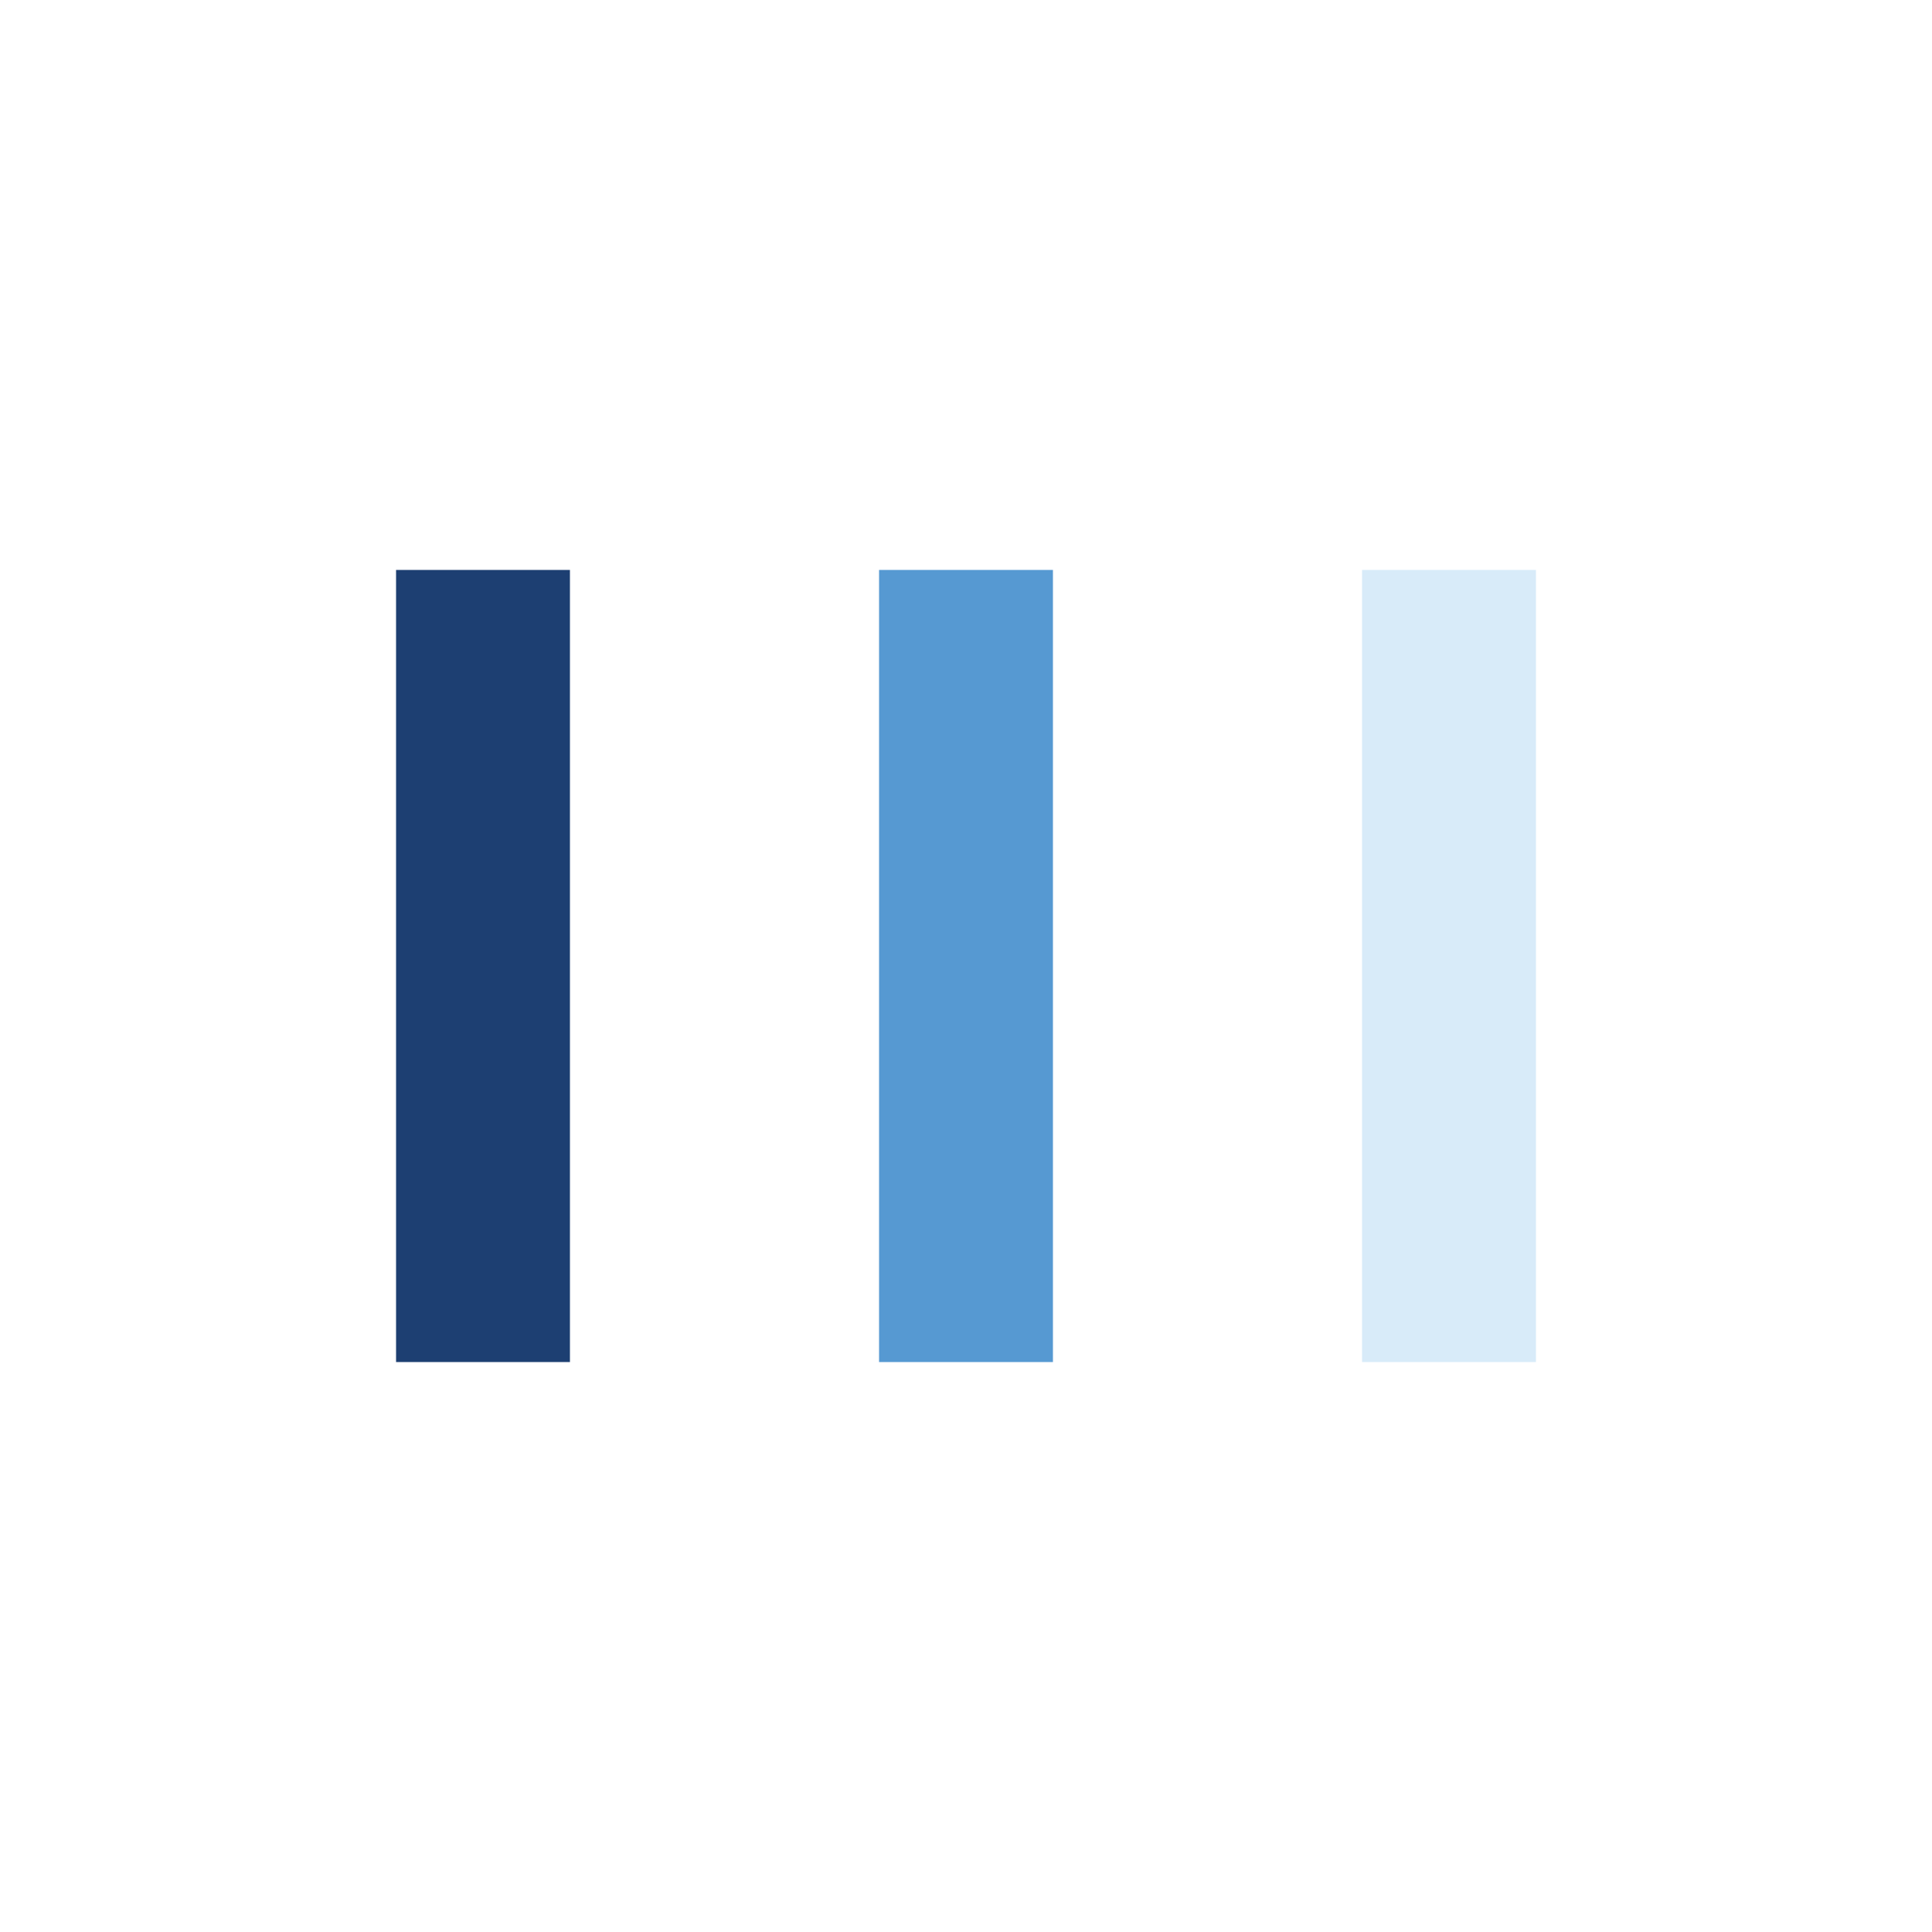
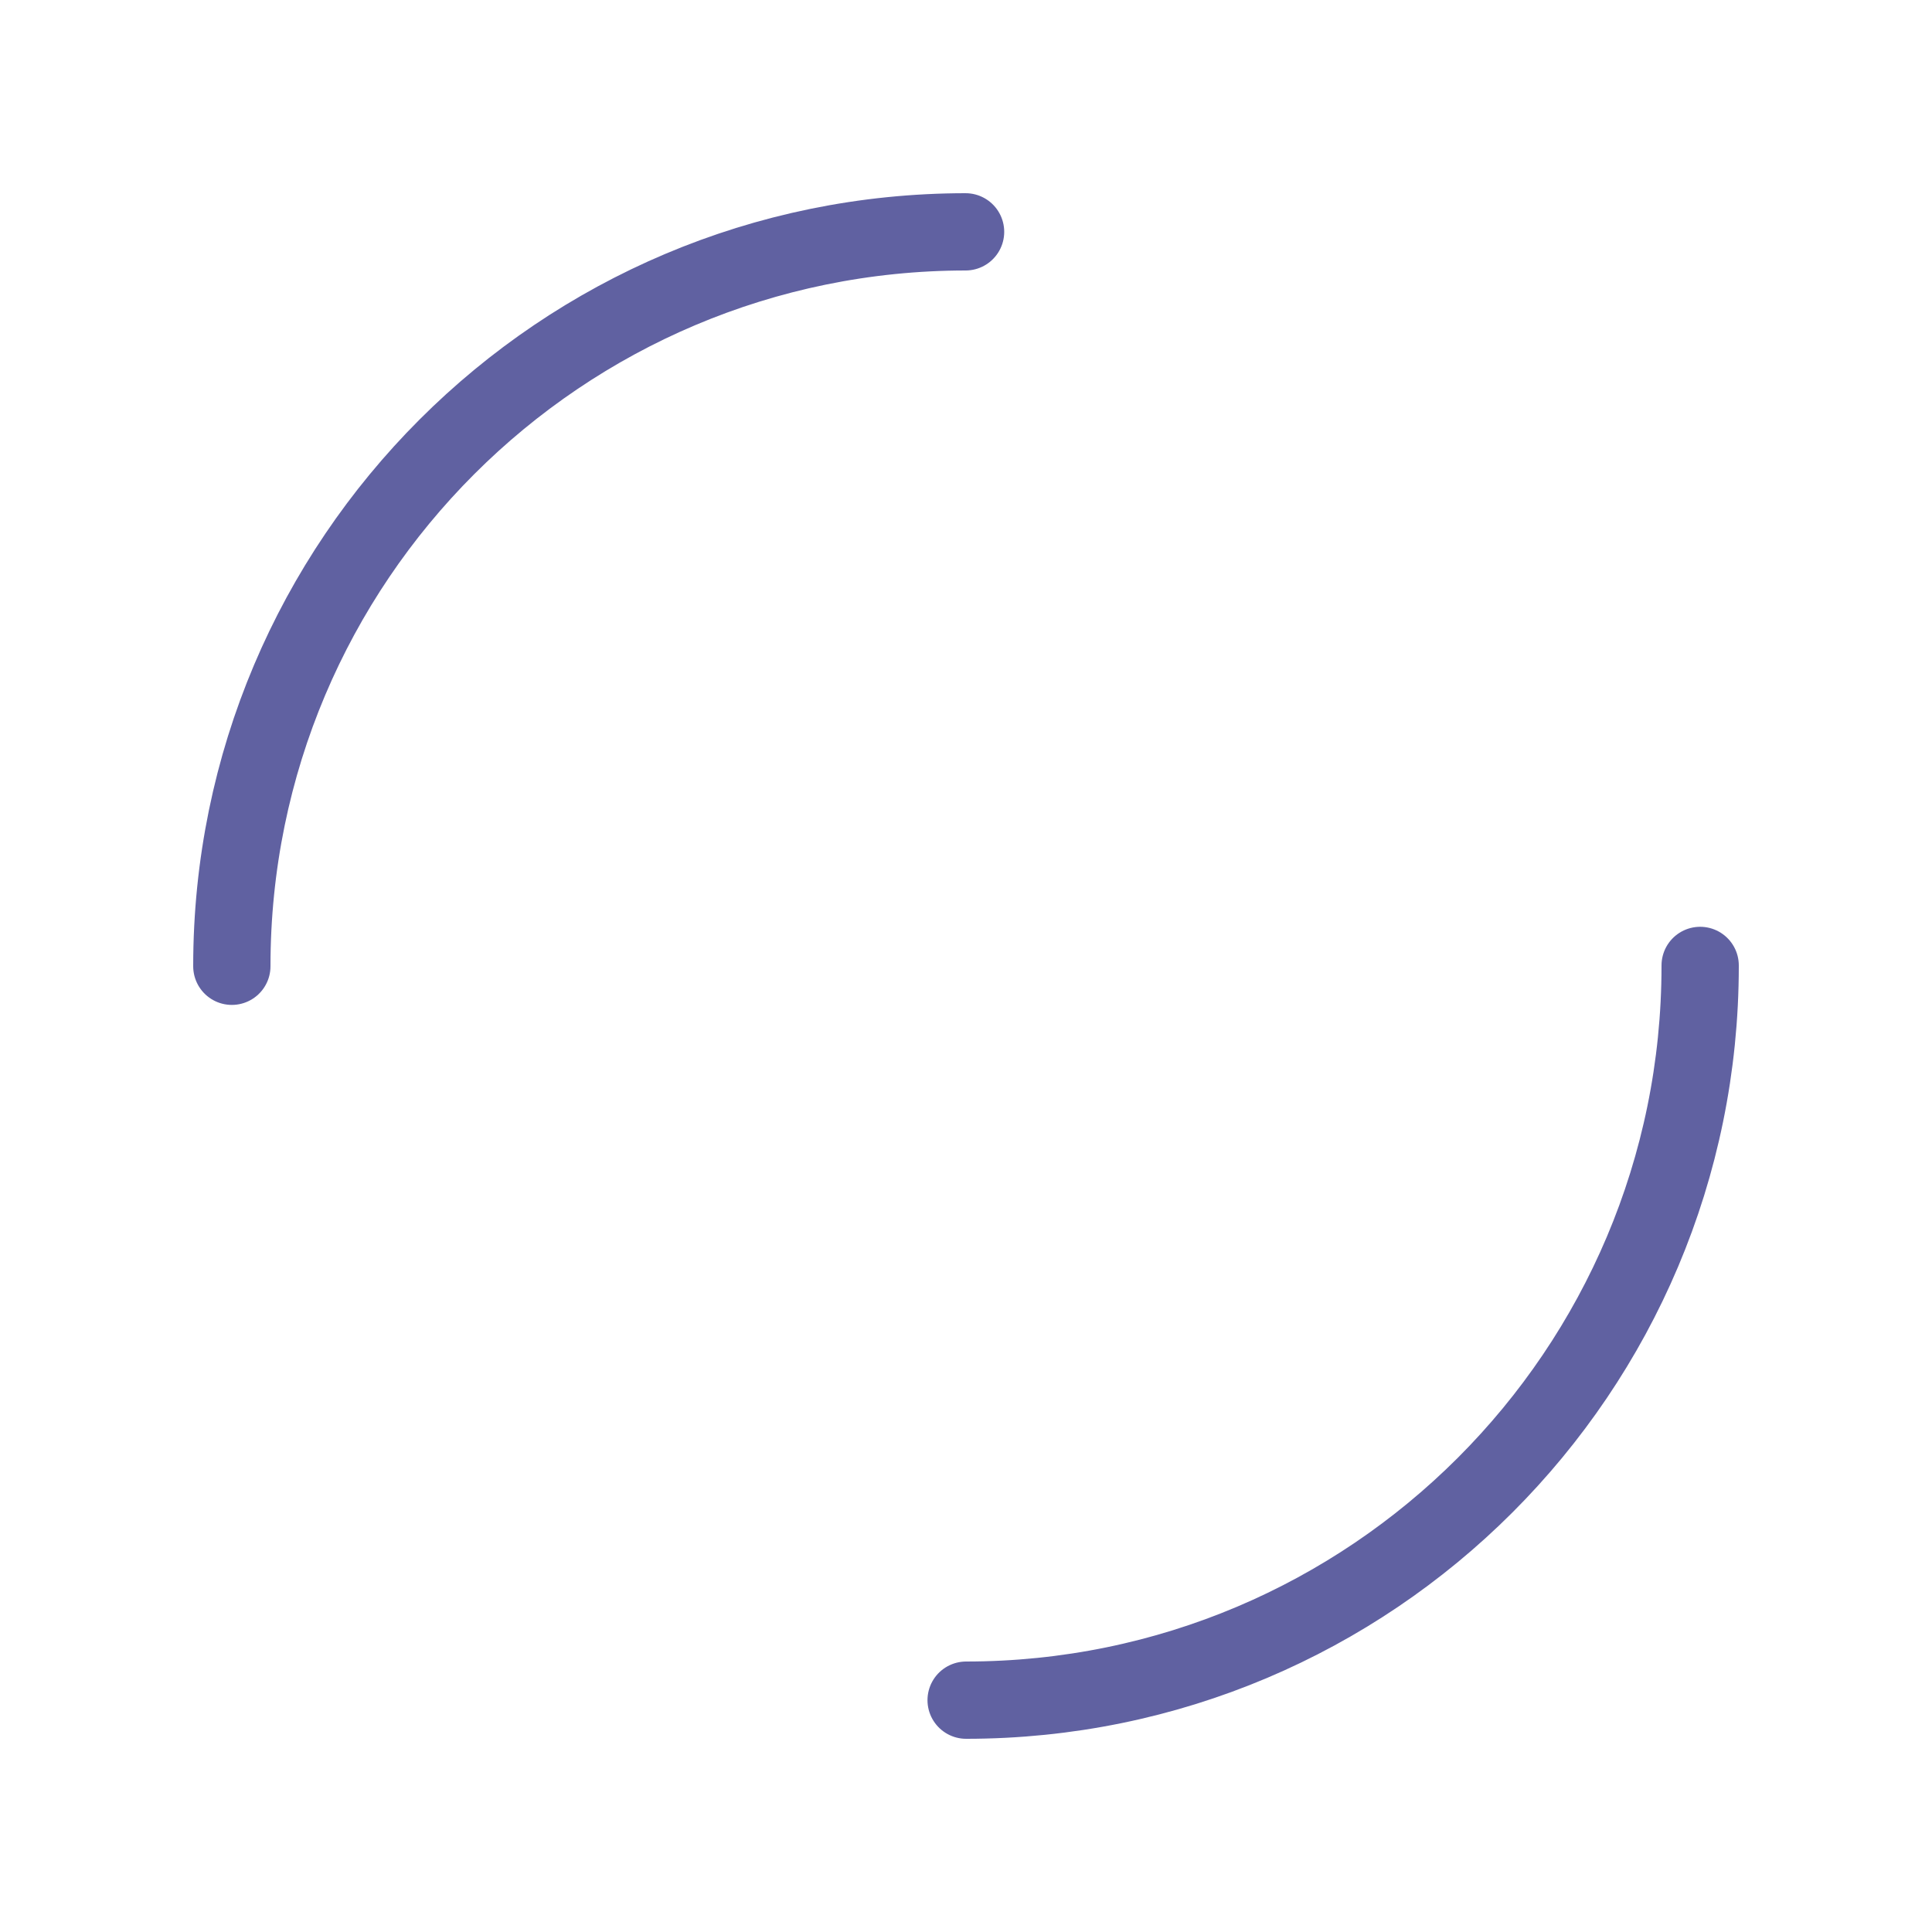
- <svg xmlns="http://www.w3.org/2000/svg" style="margin: auto; background: rgb(65, 97, 128); display: block; shape-rendering: auto;" width="197px" height="197px" viewBox="0 0 100 100" preserveAspectRatio="xMidYMid">
-   <rect x="20.5" y="29.5" width="9" height="41" fill="#1d3f72">
-     <animate attributeName="y" repeatCount="indefinite" dur="2s" calcMode="spline" keyTimes="0;0.5;1" values="17.2;29.5;29.5" keySplines="0 0.5 0.5 1;0 0.5 0.5 1" begin="-0.4s" />
-     <animate attributeName="height" repeatCount="indefinite" dur="2s" calcMode="spline" keyTimes="0;0.5;1" values="65.6;41;41" keySplines="0 0.5 0.5 1;0 0.5 0.5 1" begin="-0.4s" />
-   </rect>
-   <rect x="45.5" y="29.5" width="9" height="41" fill="#5699d2">
-     <animate attributeName="y" repeatCount="indefinite" dur="2s" calcMode="spline" keyTimes="0;0.5;1" values="20.275;29.5;29.5" keySplines="0 0.5 0.5 1;0 0.5 0.5 1" begin="-0.2s" />
-     <animate attributeName="height" repeatCount="indefinite" dur="2s" calcMode="spline" keyTimes="0;0.5;1" values="59.45;41;41" keySplines="0 0.5 0.5 1;0 0.5 0.5 1" begin="-0.2s" />
-   </rect>
-   <rect x="70.5" y="29.5" width="9" height="41" fill="#d8ebf9">
-     <animate attributeName="y" repeatCount="indefinite" dur="2s" calcMode="spline" keyTimes="0;0.5;1" values="20.275;29.5;29.5" keySplines="0 0.5 0.5 1;0 0.5 0.5 1" />
-     <animate attributeName="height" repeatCount="indefinite" dur="2s" calcMode="spline" keyTimes="0;0.5;1" values="59.45;41;41" keySplines="0 0.5 0.5 1;0 0.5 0.5 1" />
-   </rect>
+ <svg xmlns="http://www.w3.org/2000/svg" style="margin: auto; background: none; display: block; shape-rendering: auto;" width="204px" height="204px" viewBox="0 0 100 100" preserveAspectRatio="xMidYMid">
+   <circle cx="50" cy="50" r="38" stroke-width="4" stroke="#6061a1" stroke-dasharray="59.69 59.69" fill="none" stroke-linecap="round">
+     <animateTransform attributeName="transform" type="rotate" repeatCount="indefinite" dur="1.538s" keyTimes="0;1" values="0 50 50;360 50 50" />
+   </circle>
</svg>
